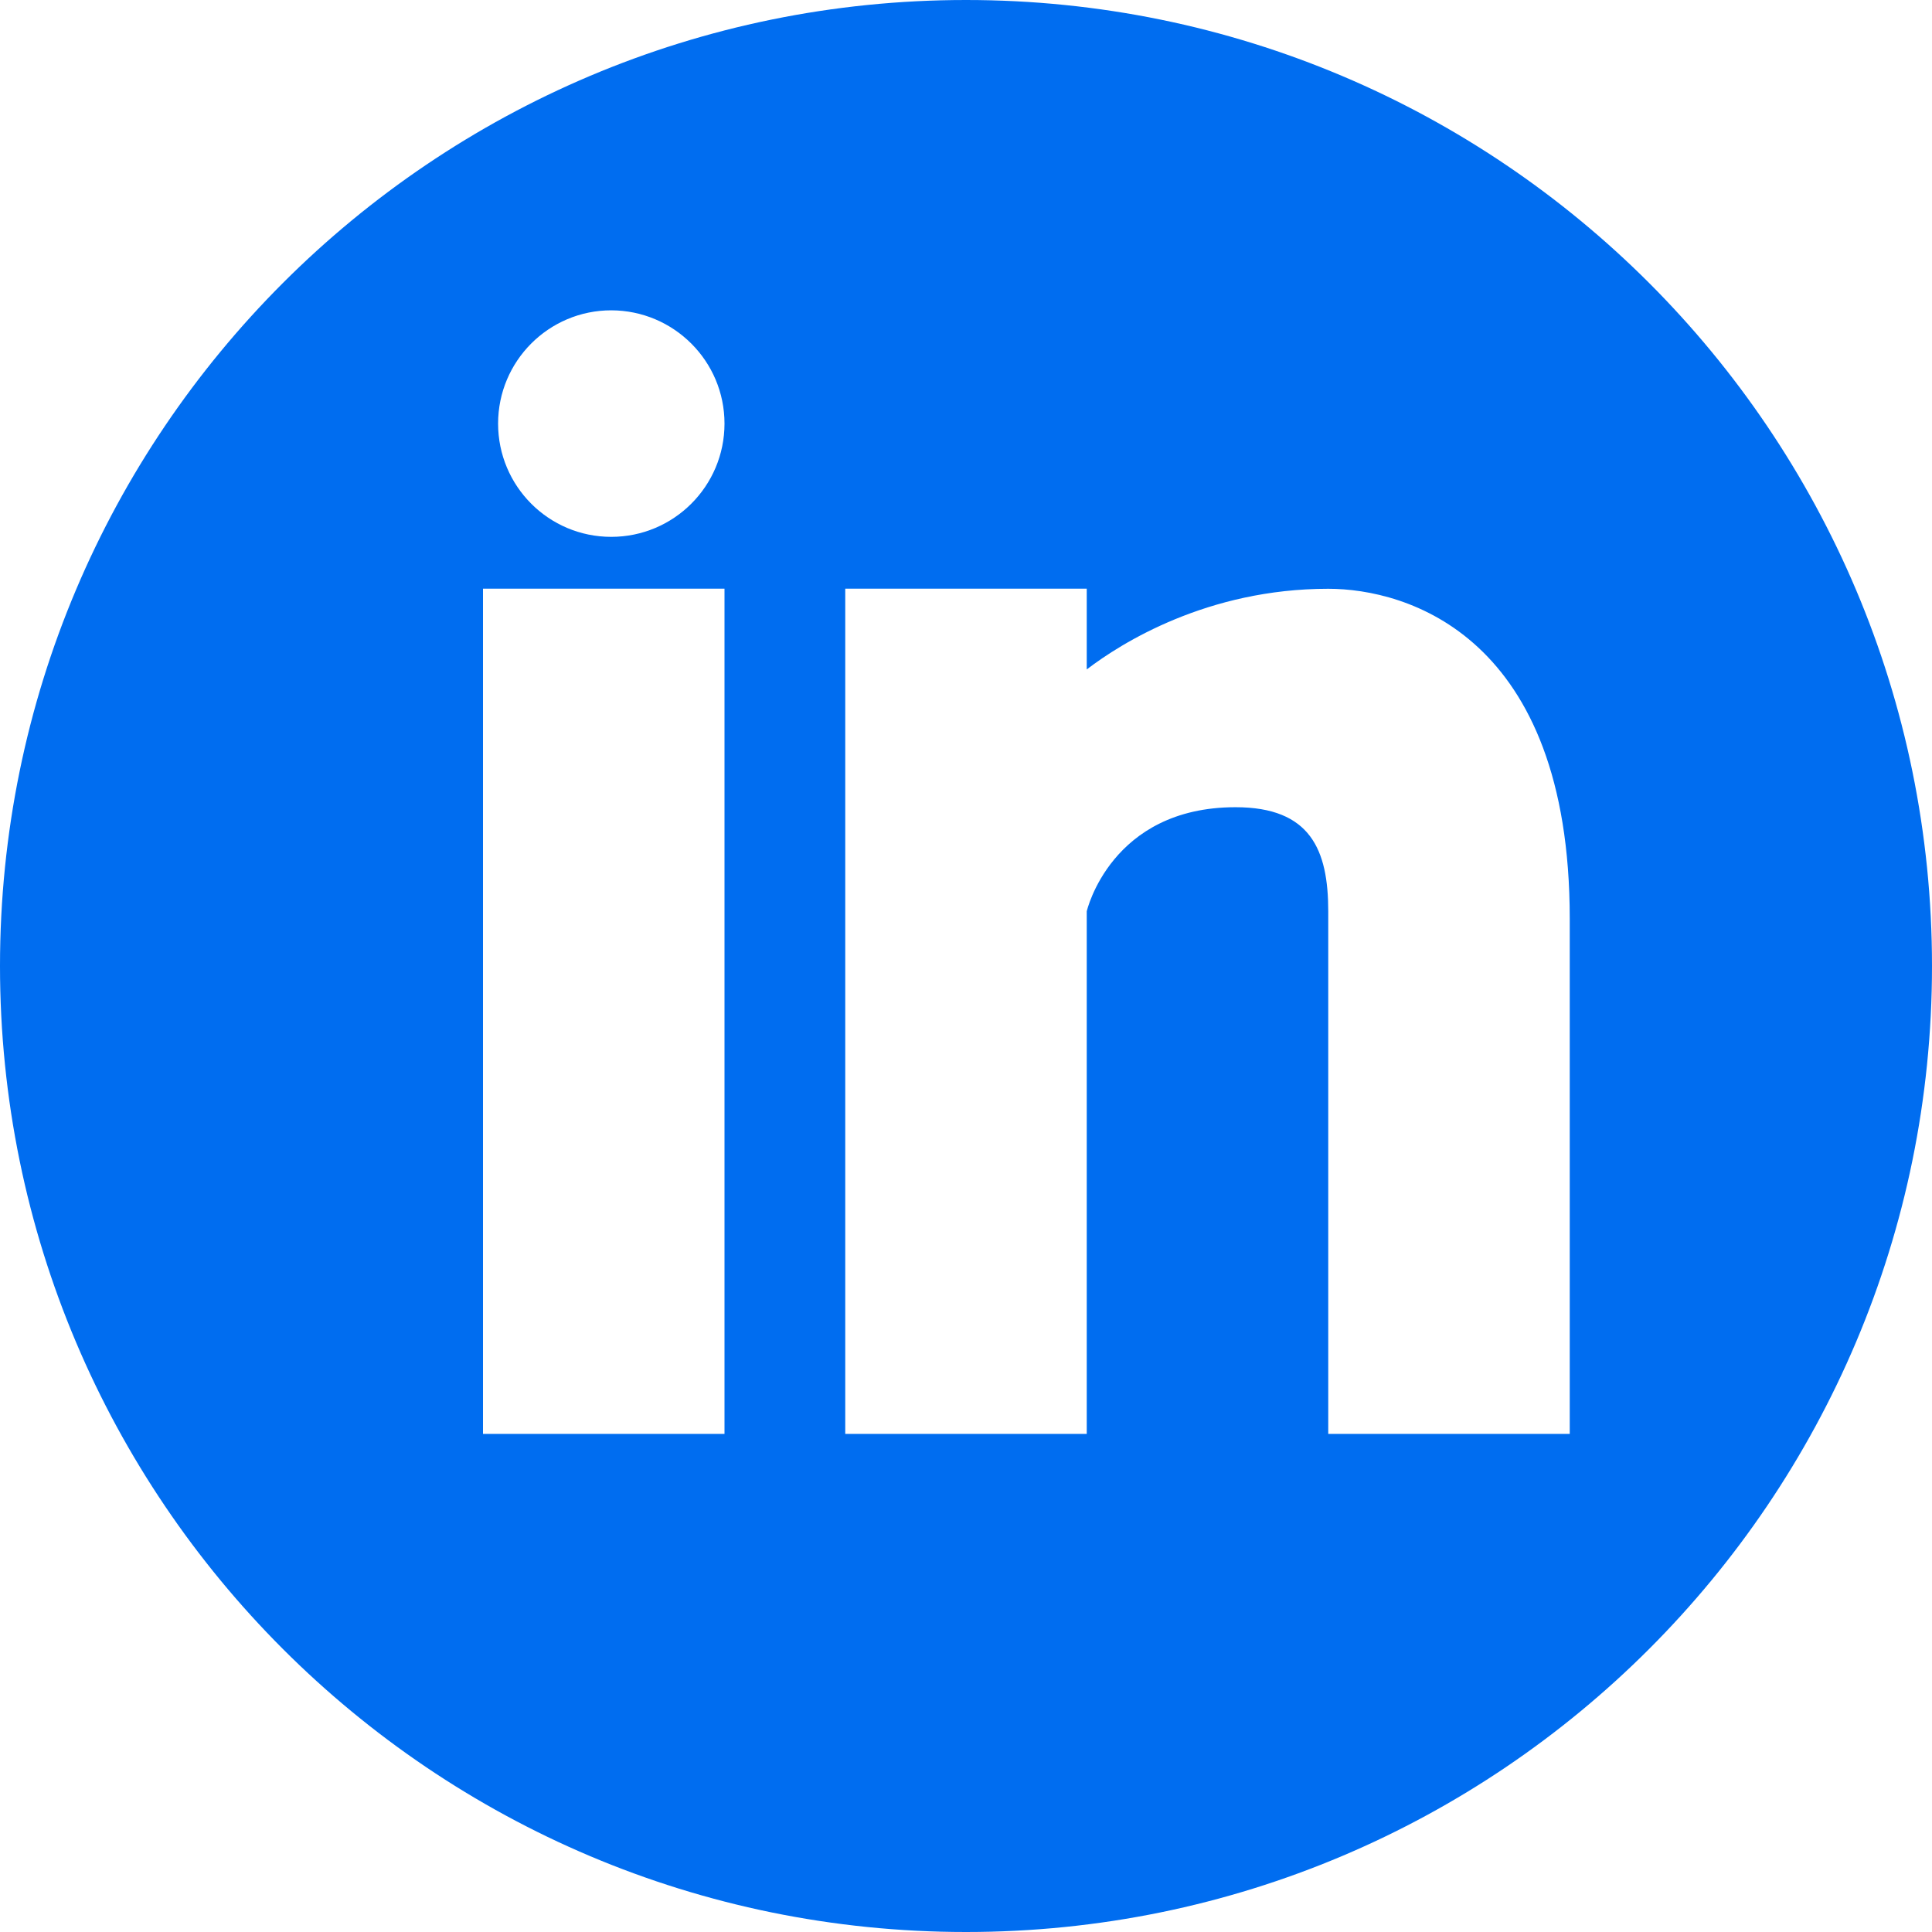
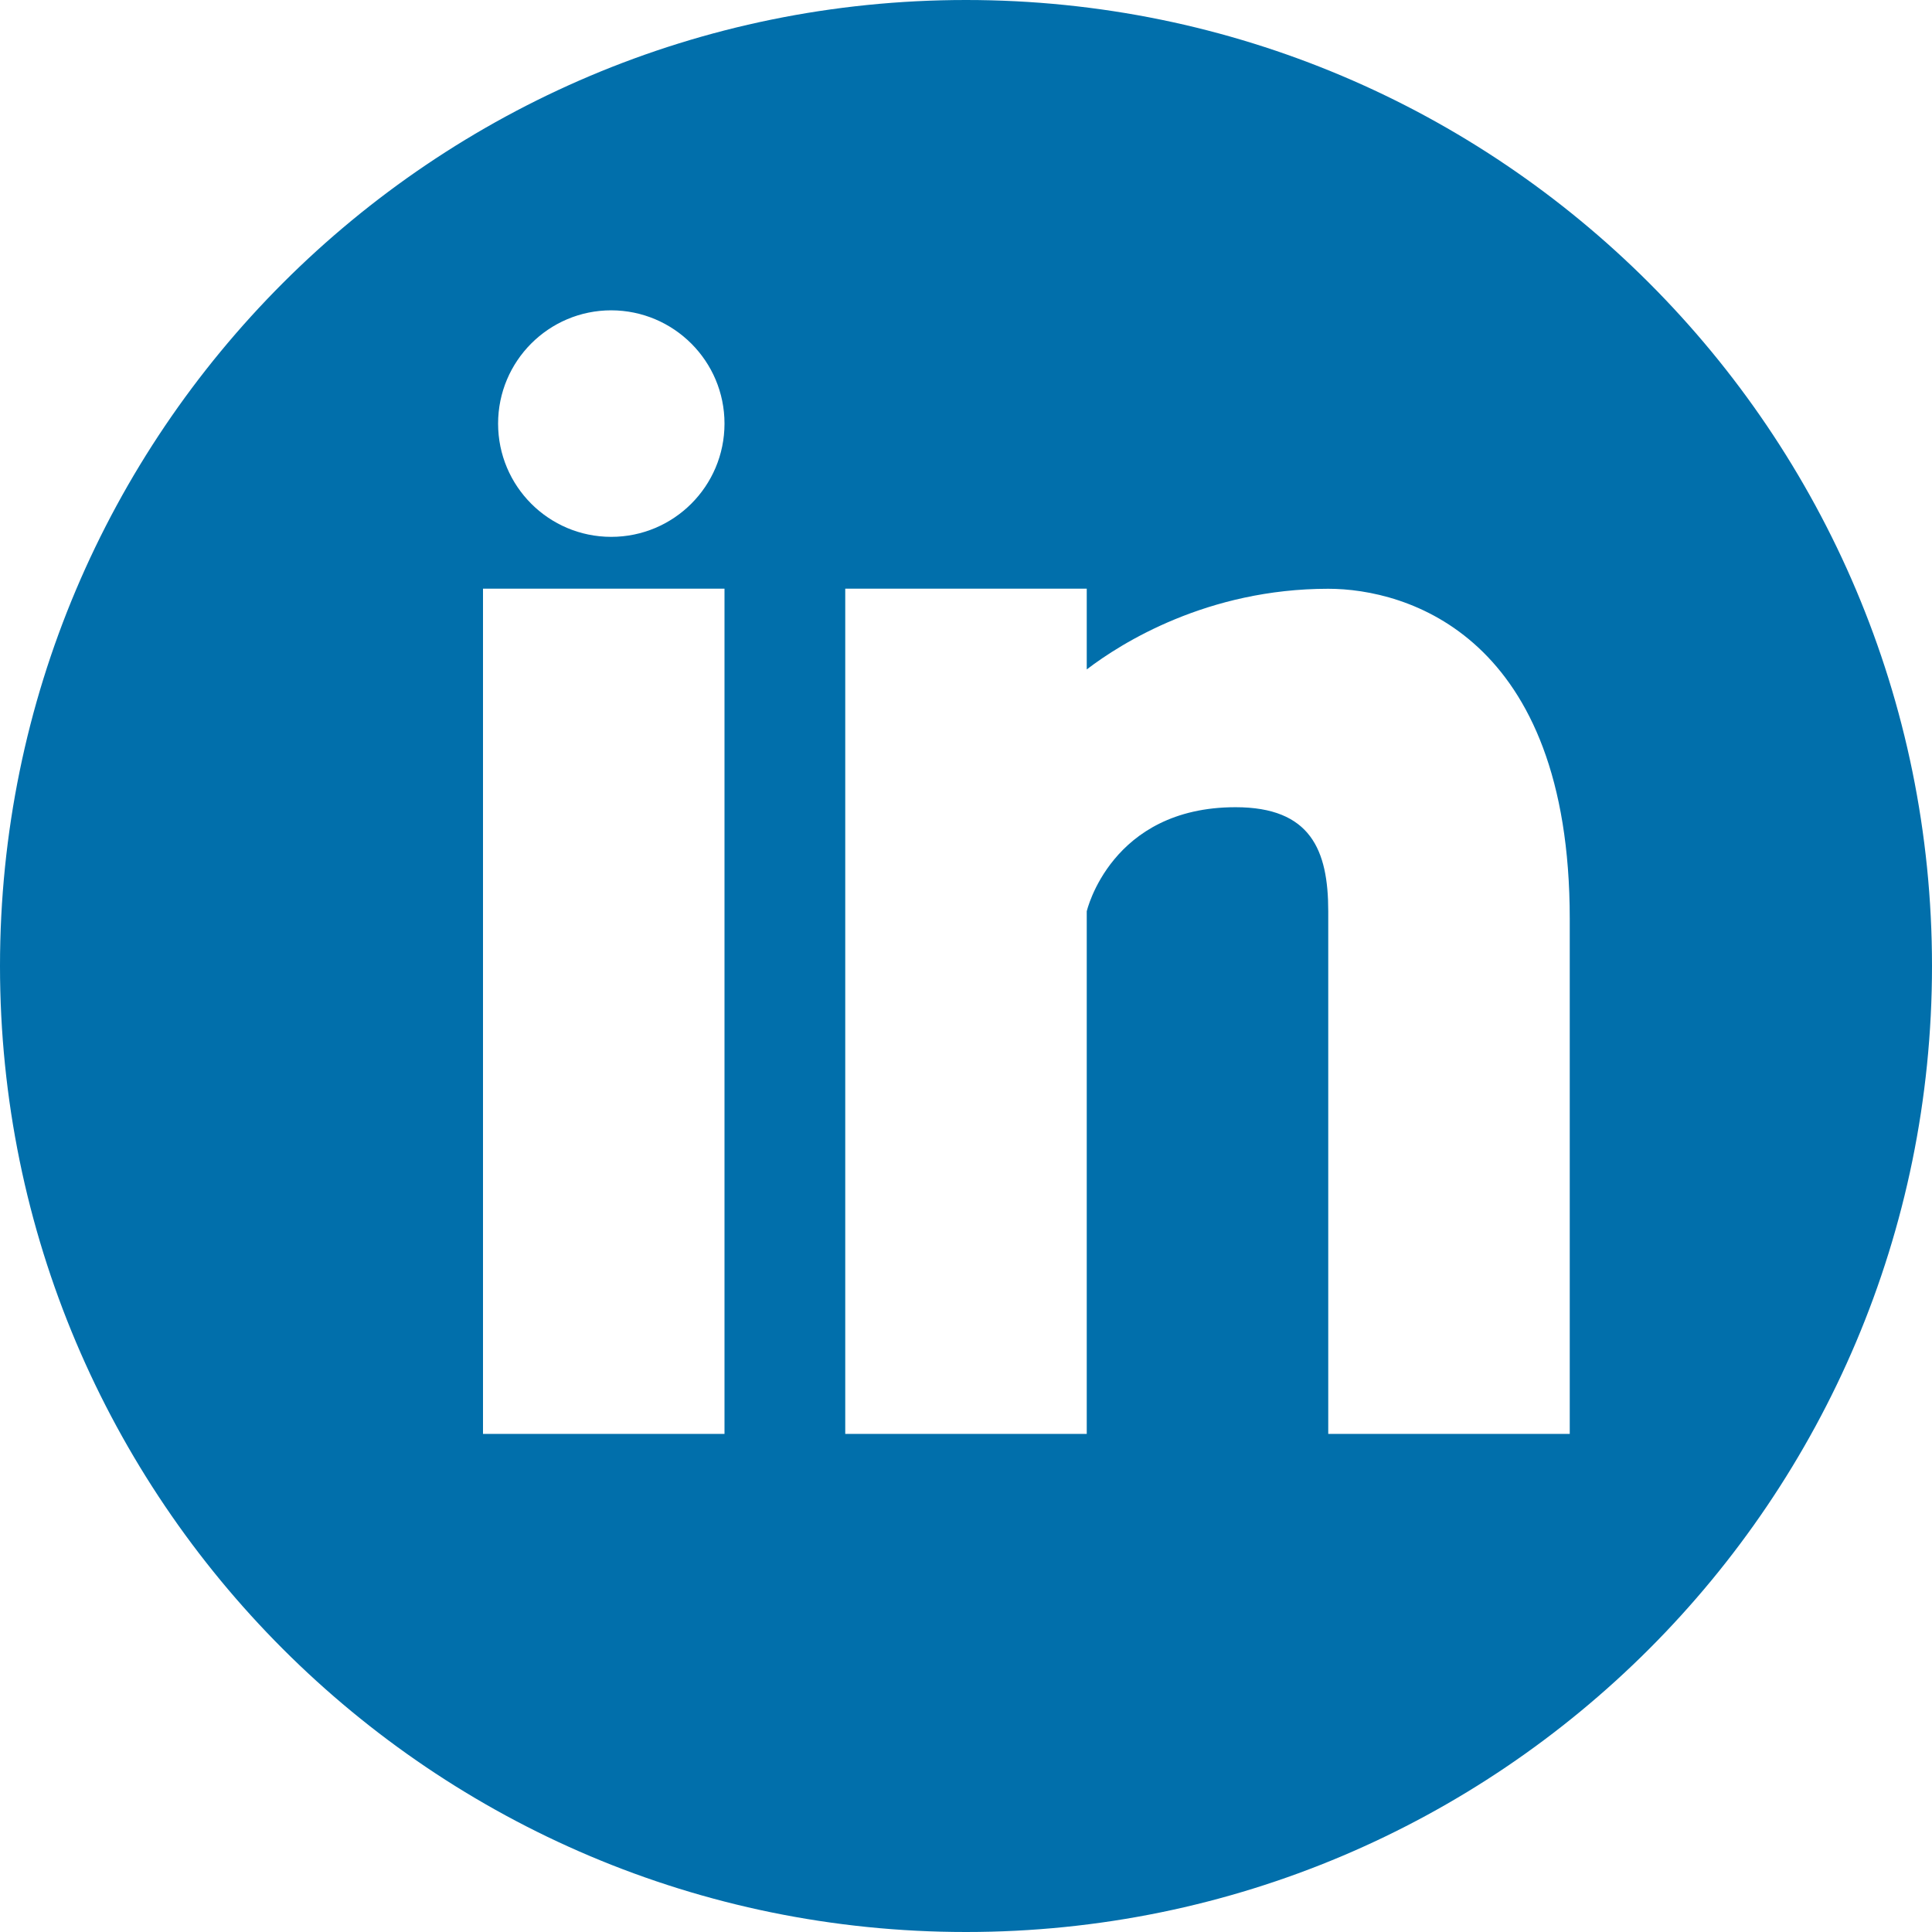
<svg xmlns="http://www.w3.org/2000/svg" version="1.1" id="Capa_1" x="0px" y="0px" viewBox="0 0 486.392 486.392" style="enable-background:new 0 0 486.392 486.392;" xml:space="preserve" width="512px" height="512px">
  <g>
    <g>
      <g>
-         <path d="M243.196,0C108.891,0,0,108.891,0,243.196s108.891,243.196,243.196,243.196     s243.196-108.891,243.196-243.196C486.392,108.861,377.501,0,243.196,0z M182.397,360.994h-60.799V148.197h60.799V360.994z      M153.882,135.156c-15.747,0-28.484-12.768-28.484-28.515s12.768-28.515,28.484-28.515c15.747,0.03,28.515,12.798,28.515,28.515     C182.397,122.388,169.629,135.156,153.882,135.156z M395.193,360.994h-60.799V229.425c0-15.413-4.408-26.204-23.347-26.204     c-31.403,0-37.452,26.204-37.452,26.204v131.569h-60.799V148.197h60.799v20.337c8.694-6.657,30.399-20.307,60.799-20.307     c19.699,0,60.799,11.795,60.799,83.051V360.994z" fill="#006DF0" />
+         <path d="M243.196,0C108.891,0,0,108.891,0,243.196s108.891,243.196,243.196,243.196     s243.196-108.891,243.196-243.196C486.392,108.861,377.501,0,243.196,0z M182.397,360.994h-60.799V148.197h60.799V360.994z      M153.882,135.156c-15.747,0-28.484-12.768-28.484-28.515s12.768-28.515,28.484-28.515c15.747,0.03,28.515,12.798,28.515,28.515     C182.397,122.388,169.629,135.156,153.882,135.156z M395.193,360.994h-60.799V229.425c0-15.413-4.408-26.204-23.347-26.204     c-31.403,0-37.452,26.204-37.452,26.204v131.569h-60.799V148.197h60.799v20.337c8.694-6.657,30.399-20.307,60.799-20.307     c19.699,0,60.799,11.795,60.799,83.051V360.994z" fill="#016FAB" />
      </g>
    </g>
    <g>
	</g>
    <g>
	</g>
    <g>
	</g>
    <g>
	</g>
    <g>
	</g>
    <g>
	</g>
    <g>
	</g>
    <g>
	</g>
    <g>
	</g>
    <g>
	</g>
    <g>
	</g>
    <g>
	</g>
    <g>
	</g>
    <g>
	</g>
    <g>
	</g>
  </g>
  <g>
</g>
  <g>
</g>
  <g>
</g>
  <g>
</g>
  <g>
</g>
  <g>
</g>
  <g>
</g>
  <g>
</g>
  <g>
</g>
  <g>
</g>
  <g>
</g>
  <g>
</g>
  <g>
</g>
  <g>
</g>
  <g>
</g>
</svg>
